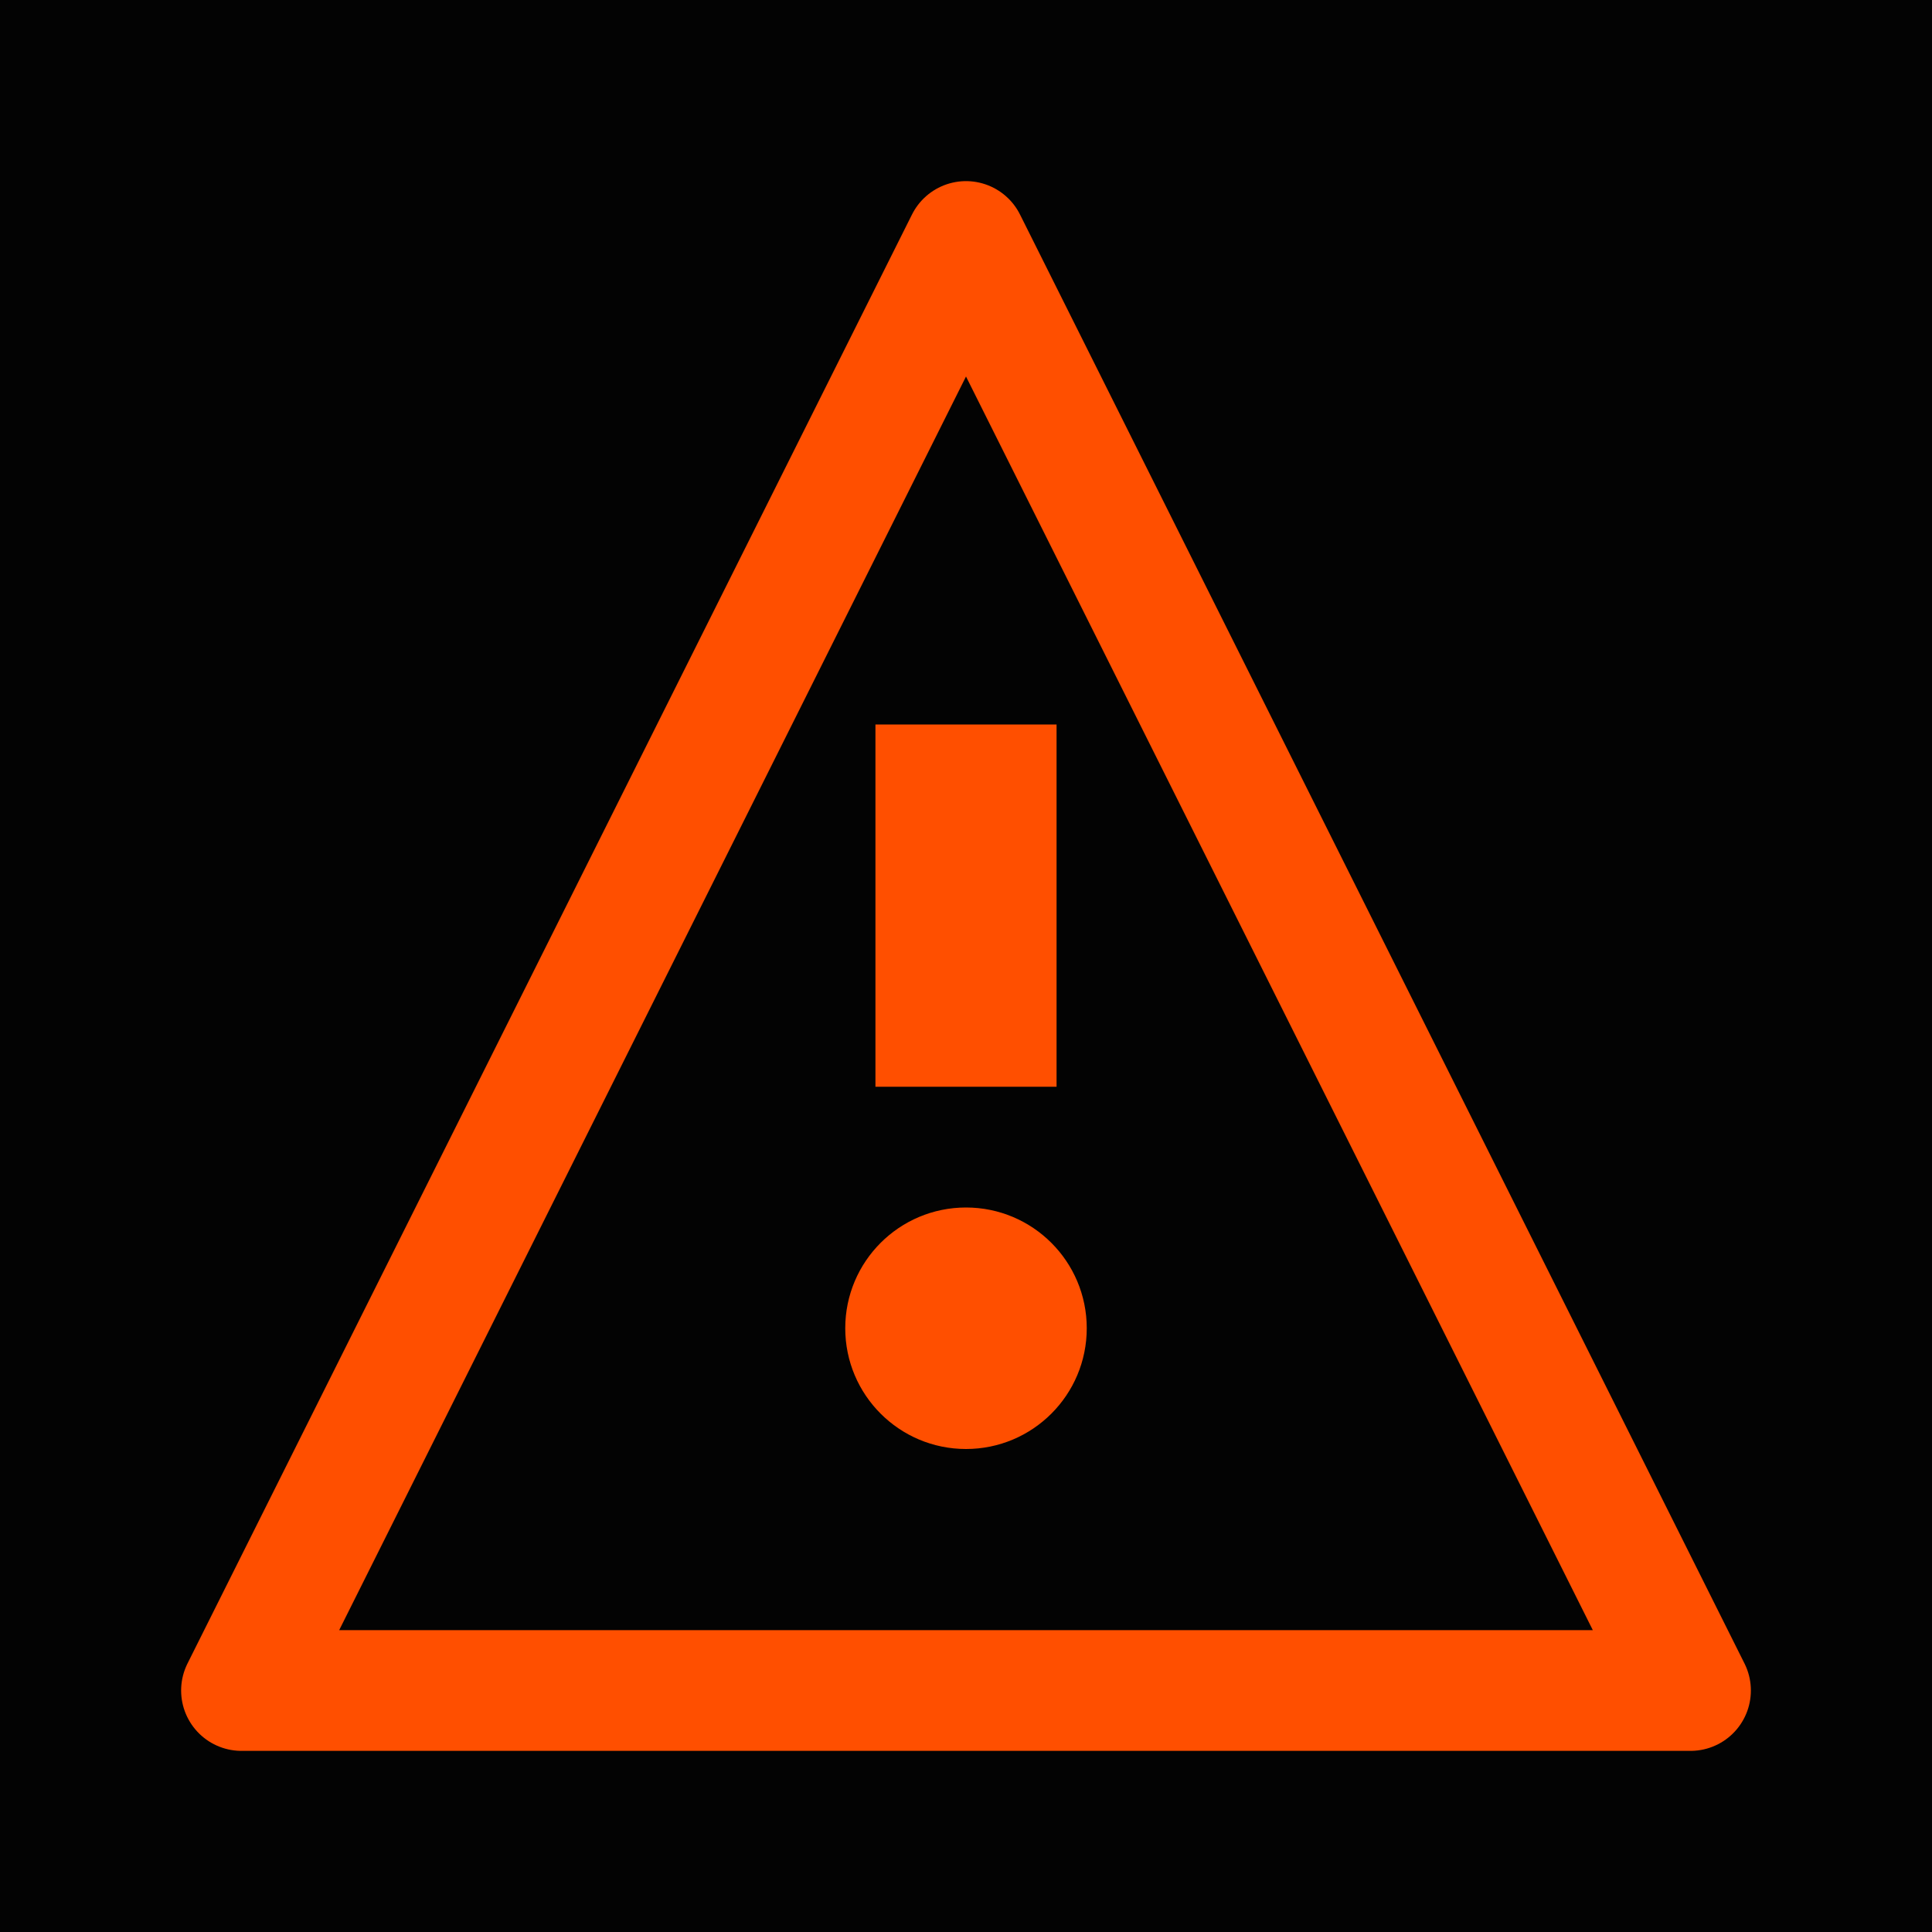
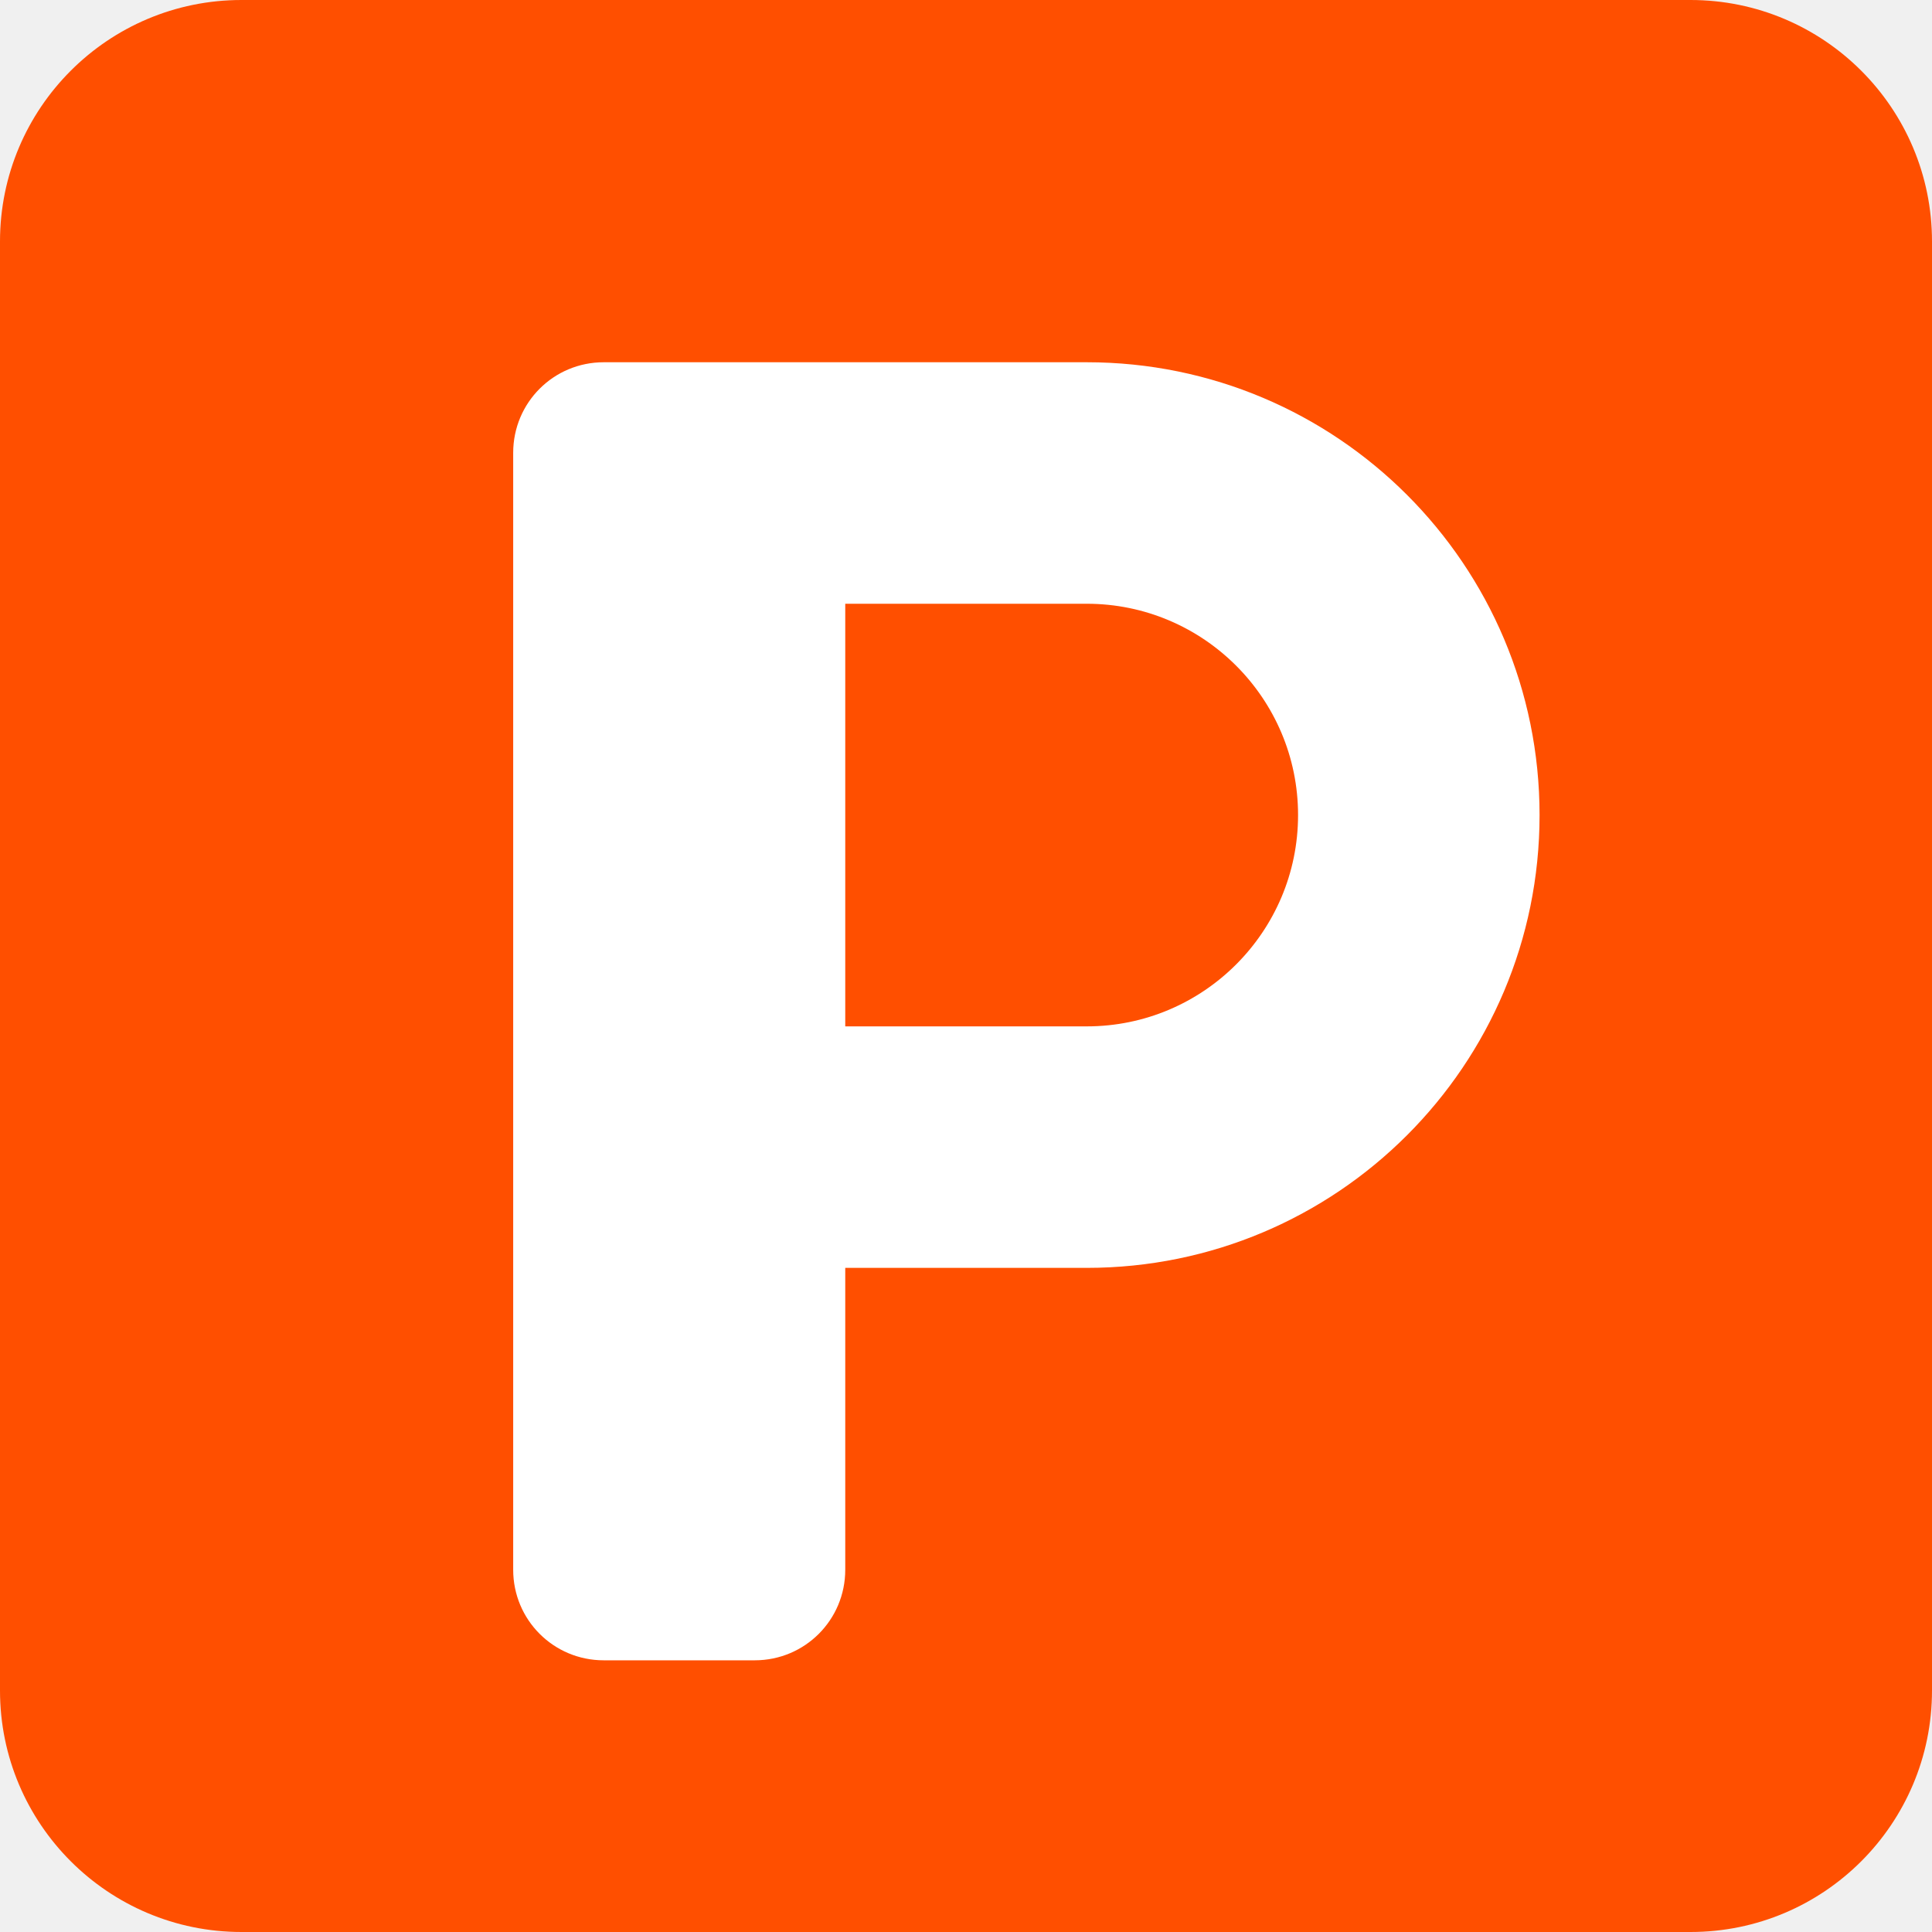
<svg xmlns="http://www.w3.org/2000/svg" viewBox="0 0 512 512">
-   <rect width="512" height="512" fill="#030303" />
-   <path d="M256 64L64 448h384L256 64z" fill="none" stroke="#FF4F00" stroke-width="32" stroke-linejoin="round" />
-   <circle cx="256" cy="352" r="32" fill="#FF4F00" />
-   <rect x="232" y="192" width="48" height="96" fill="#FF4F00" />
+   <rect width="512" height="512" rx="64" fill="#FF4F00" />
+   <path d="M160 96h128c66.3 0 120 53.7 120 120s-53.7 120-120 120H224v80c0 13.3-10.7 24-24 24h-40c-13.3 0-24-10.7-24-24V120c0-13.3 10.7-24 24-24zm64 176h64c30.9 0 56-25.1 56-56s-25.1-56-56-56h-64v112z" fill="white" />
</svg>
